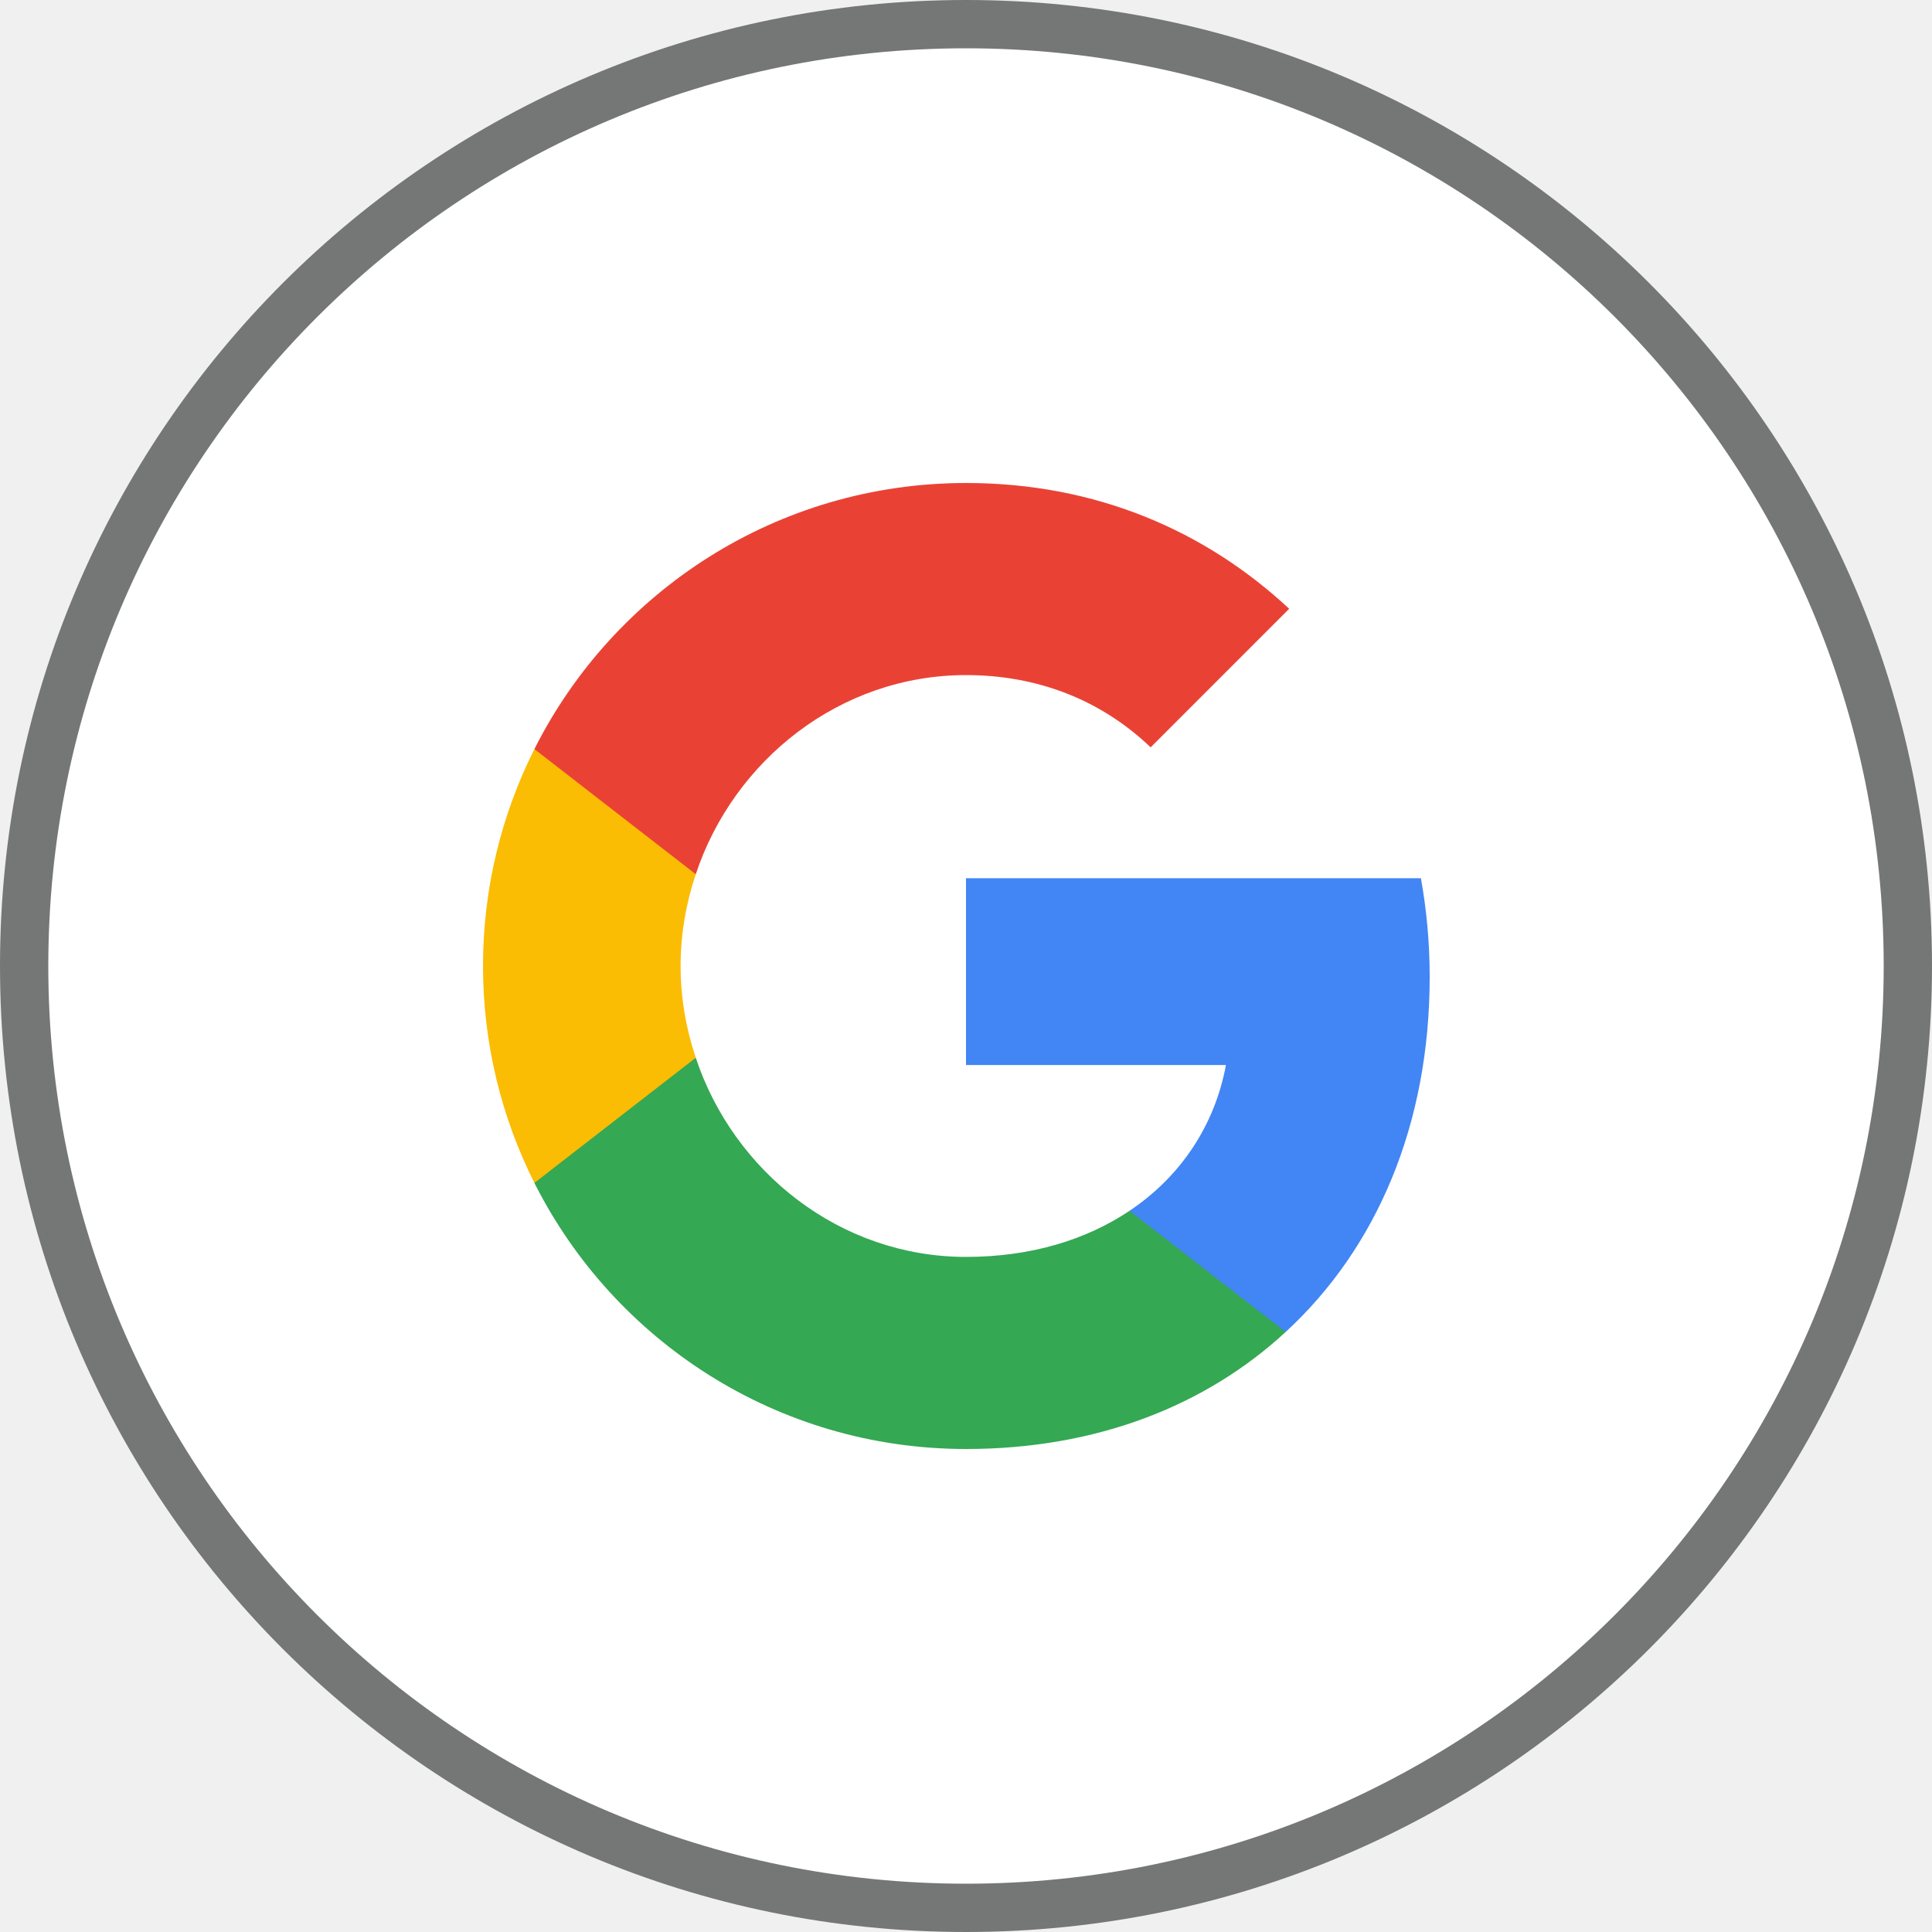
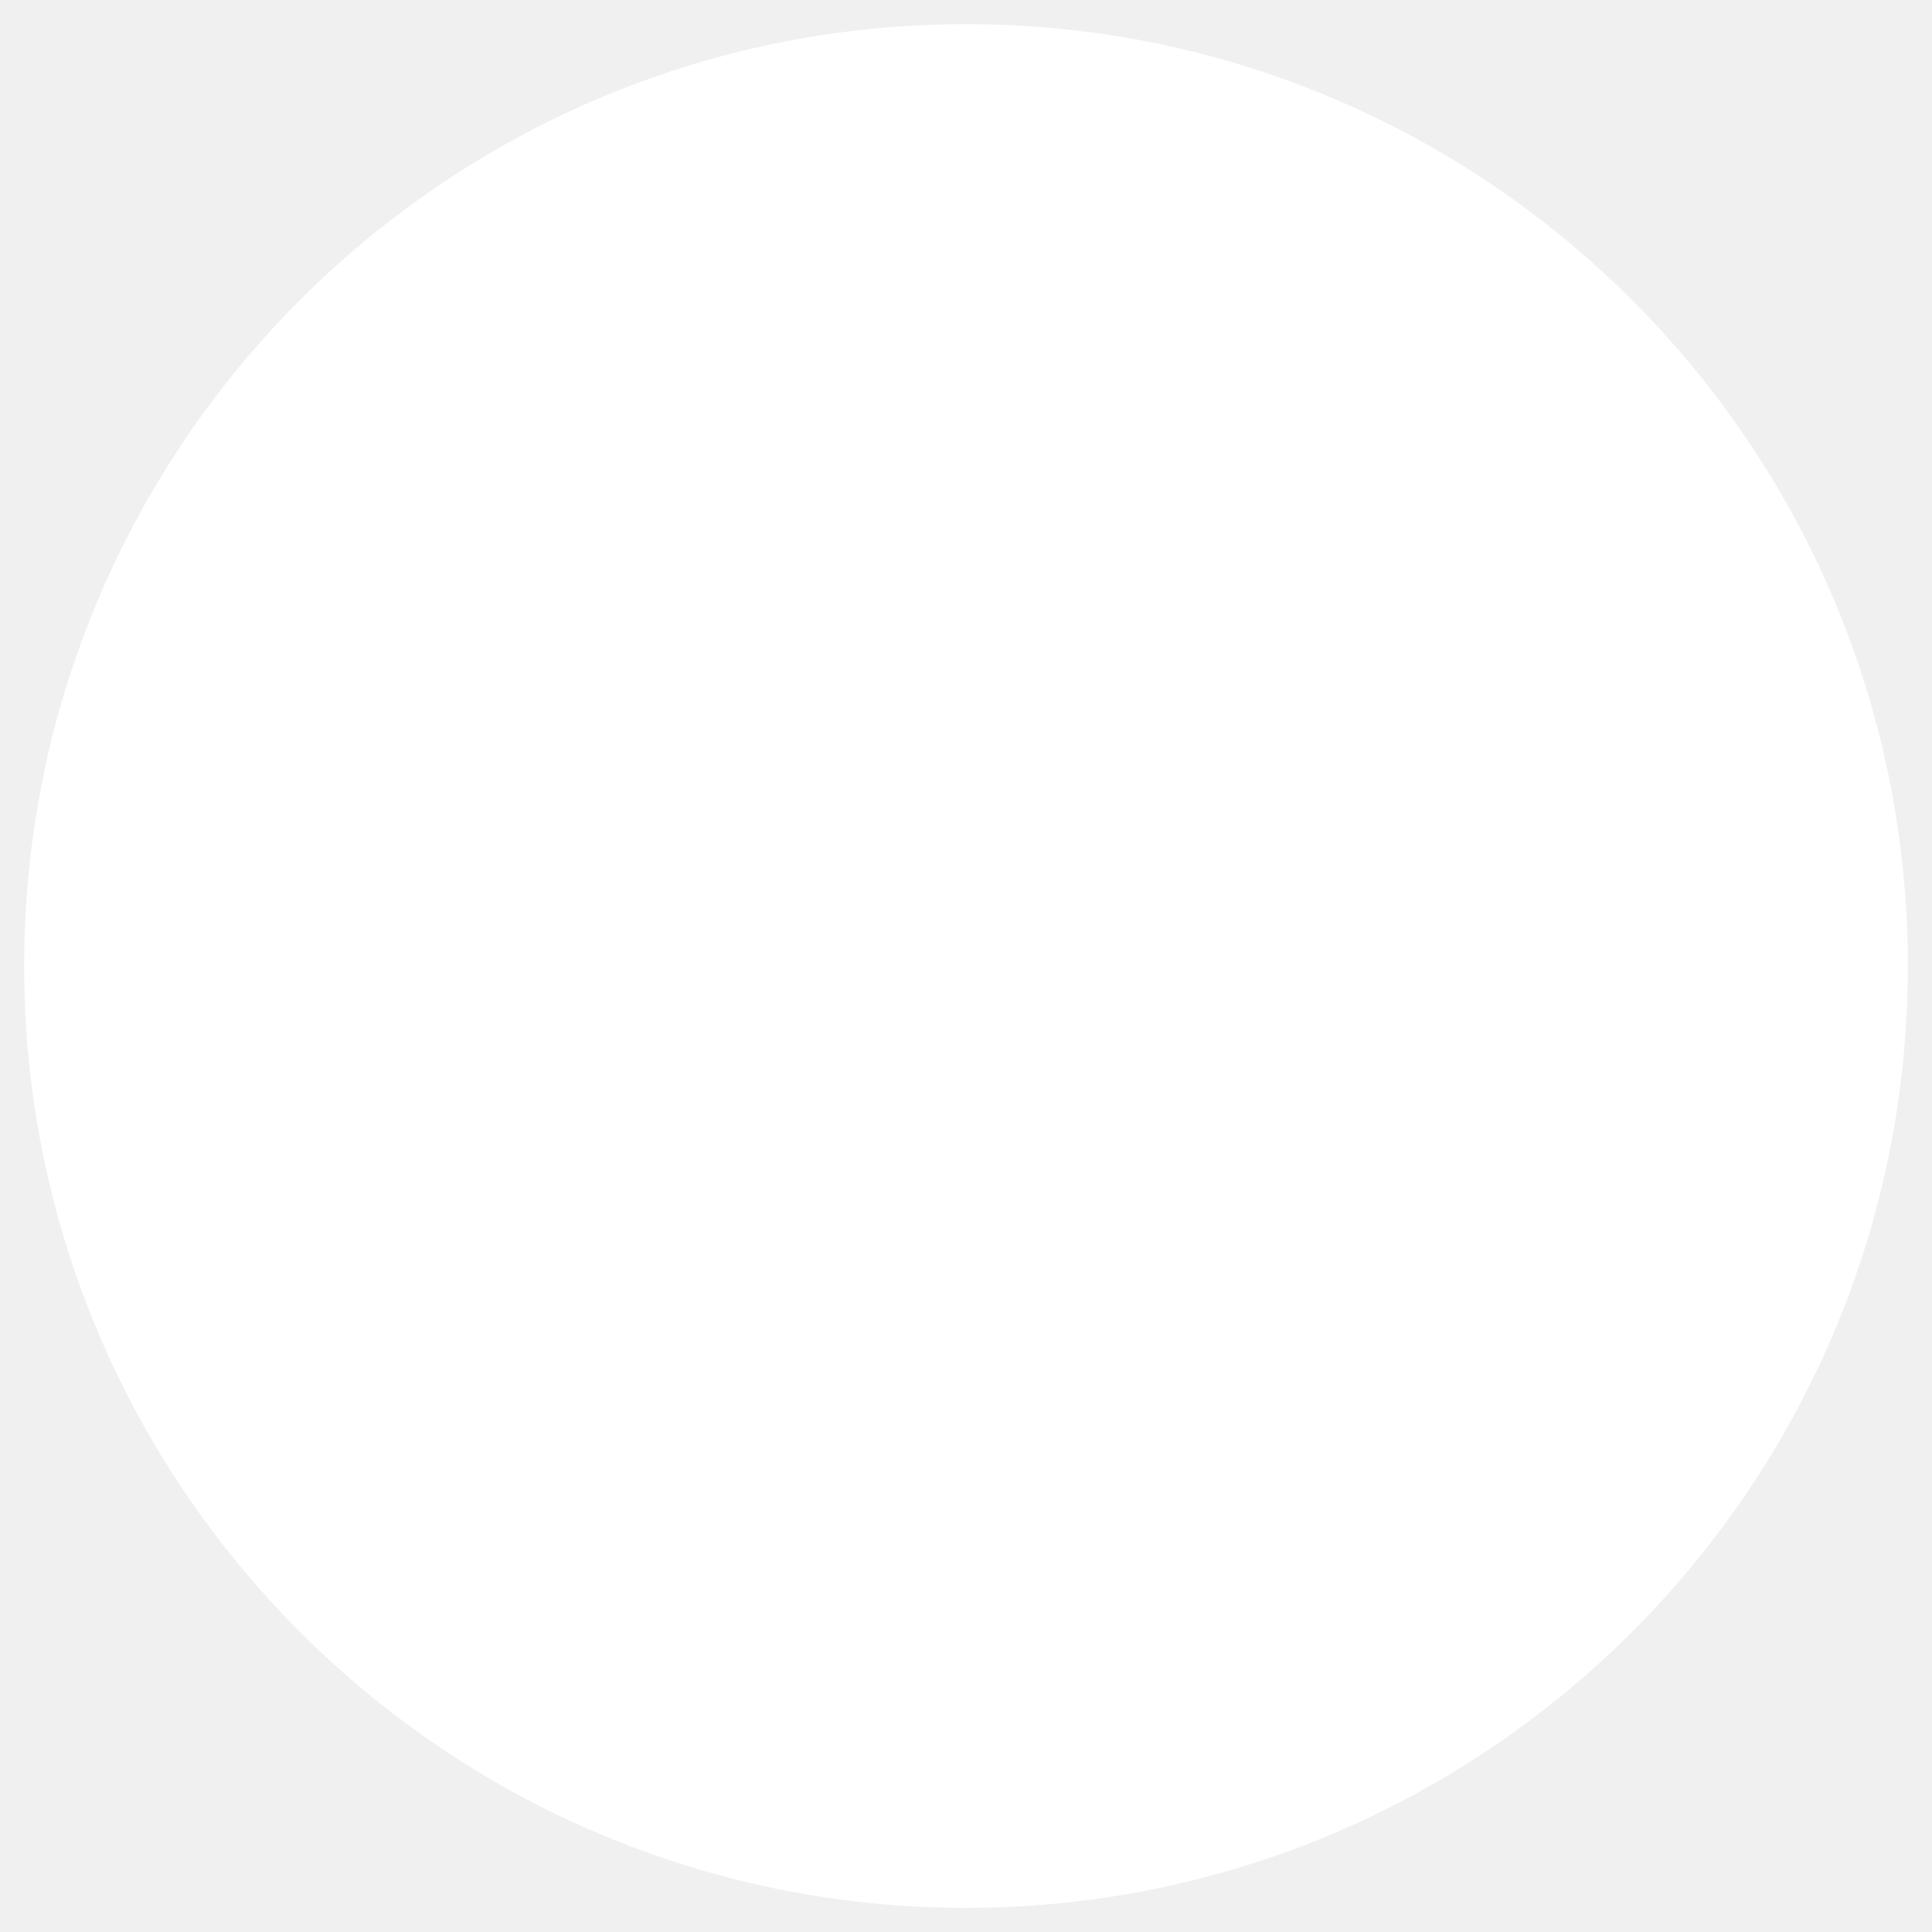
<svg xmlns="http://www.w3.org/2000/svg" width="40" height="40" viewBox="0 0 40 40" fill="none">
  <rect x="0.5" y="0.5" width="39" height="39" rx="19.5" fill="white" />
  <g clip-path="url(#clip0_710_6217)">
    <path d="M29.6 20.227C29.6 19.518 29.536 18.836 29.418 18.182H20V22.05H25.382C25.15 23.3 24.445 24.359 23.386 25.068V27.577H26.618C28.509 25.836 29.6 23.273 29.6 20.227Z" fill="#4285F4" />
    <path d="M20 30C22.7 30 24.964 29.105 26.618 27.577L23.386 25.068C22.491 25.668 21.345 26.023 20 26.023C17.395 26.023 15.191 24.264 14.405 21.9H11.064V24.491C12.709 27.759 16.091 30 20 30Z" fill="#34A853" />
    <path d="M14.405 21.9C14.204 21.3 14.091 20.659 14.091 20C14.091 19.341 14.204 18.7 14.405 18.1V15.509H11.064C10.386 16.859 10 18.386 10 20C10 21.614 10.386 23.141 11.064 24.491L14.405 21.9Z" fill="#FBBC04" />
    <path d="M20 13.977C21.468 13.977 22.786 14.482 23.823 15.473L26.691 12.604C24.959 10.991 22.695 10 20 10C16.091 10 12.709 12.241 11.064 15.509L14.405 18.1C15.191 15.736 17.395 13.977 20 13.977Z" fill="#E94235" />
  </g>
-   <rect x="0.5" y="0.5" width="39" height="39" rx="19.5" stroke="#747775" />
  <defs>
    <clipPath id="clip0_710_6217">
-       <rect width="20" height="20" fill="white" transform="translate(10 10)" />
-     </clipPath>
+ </clipPath>
  </defs>
</svg>
